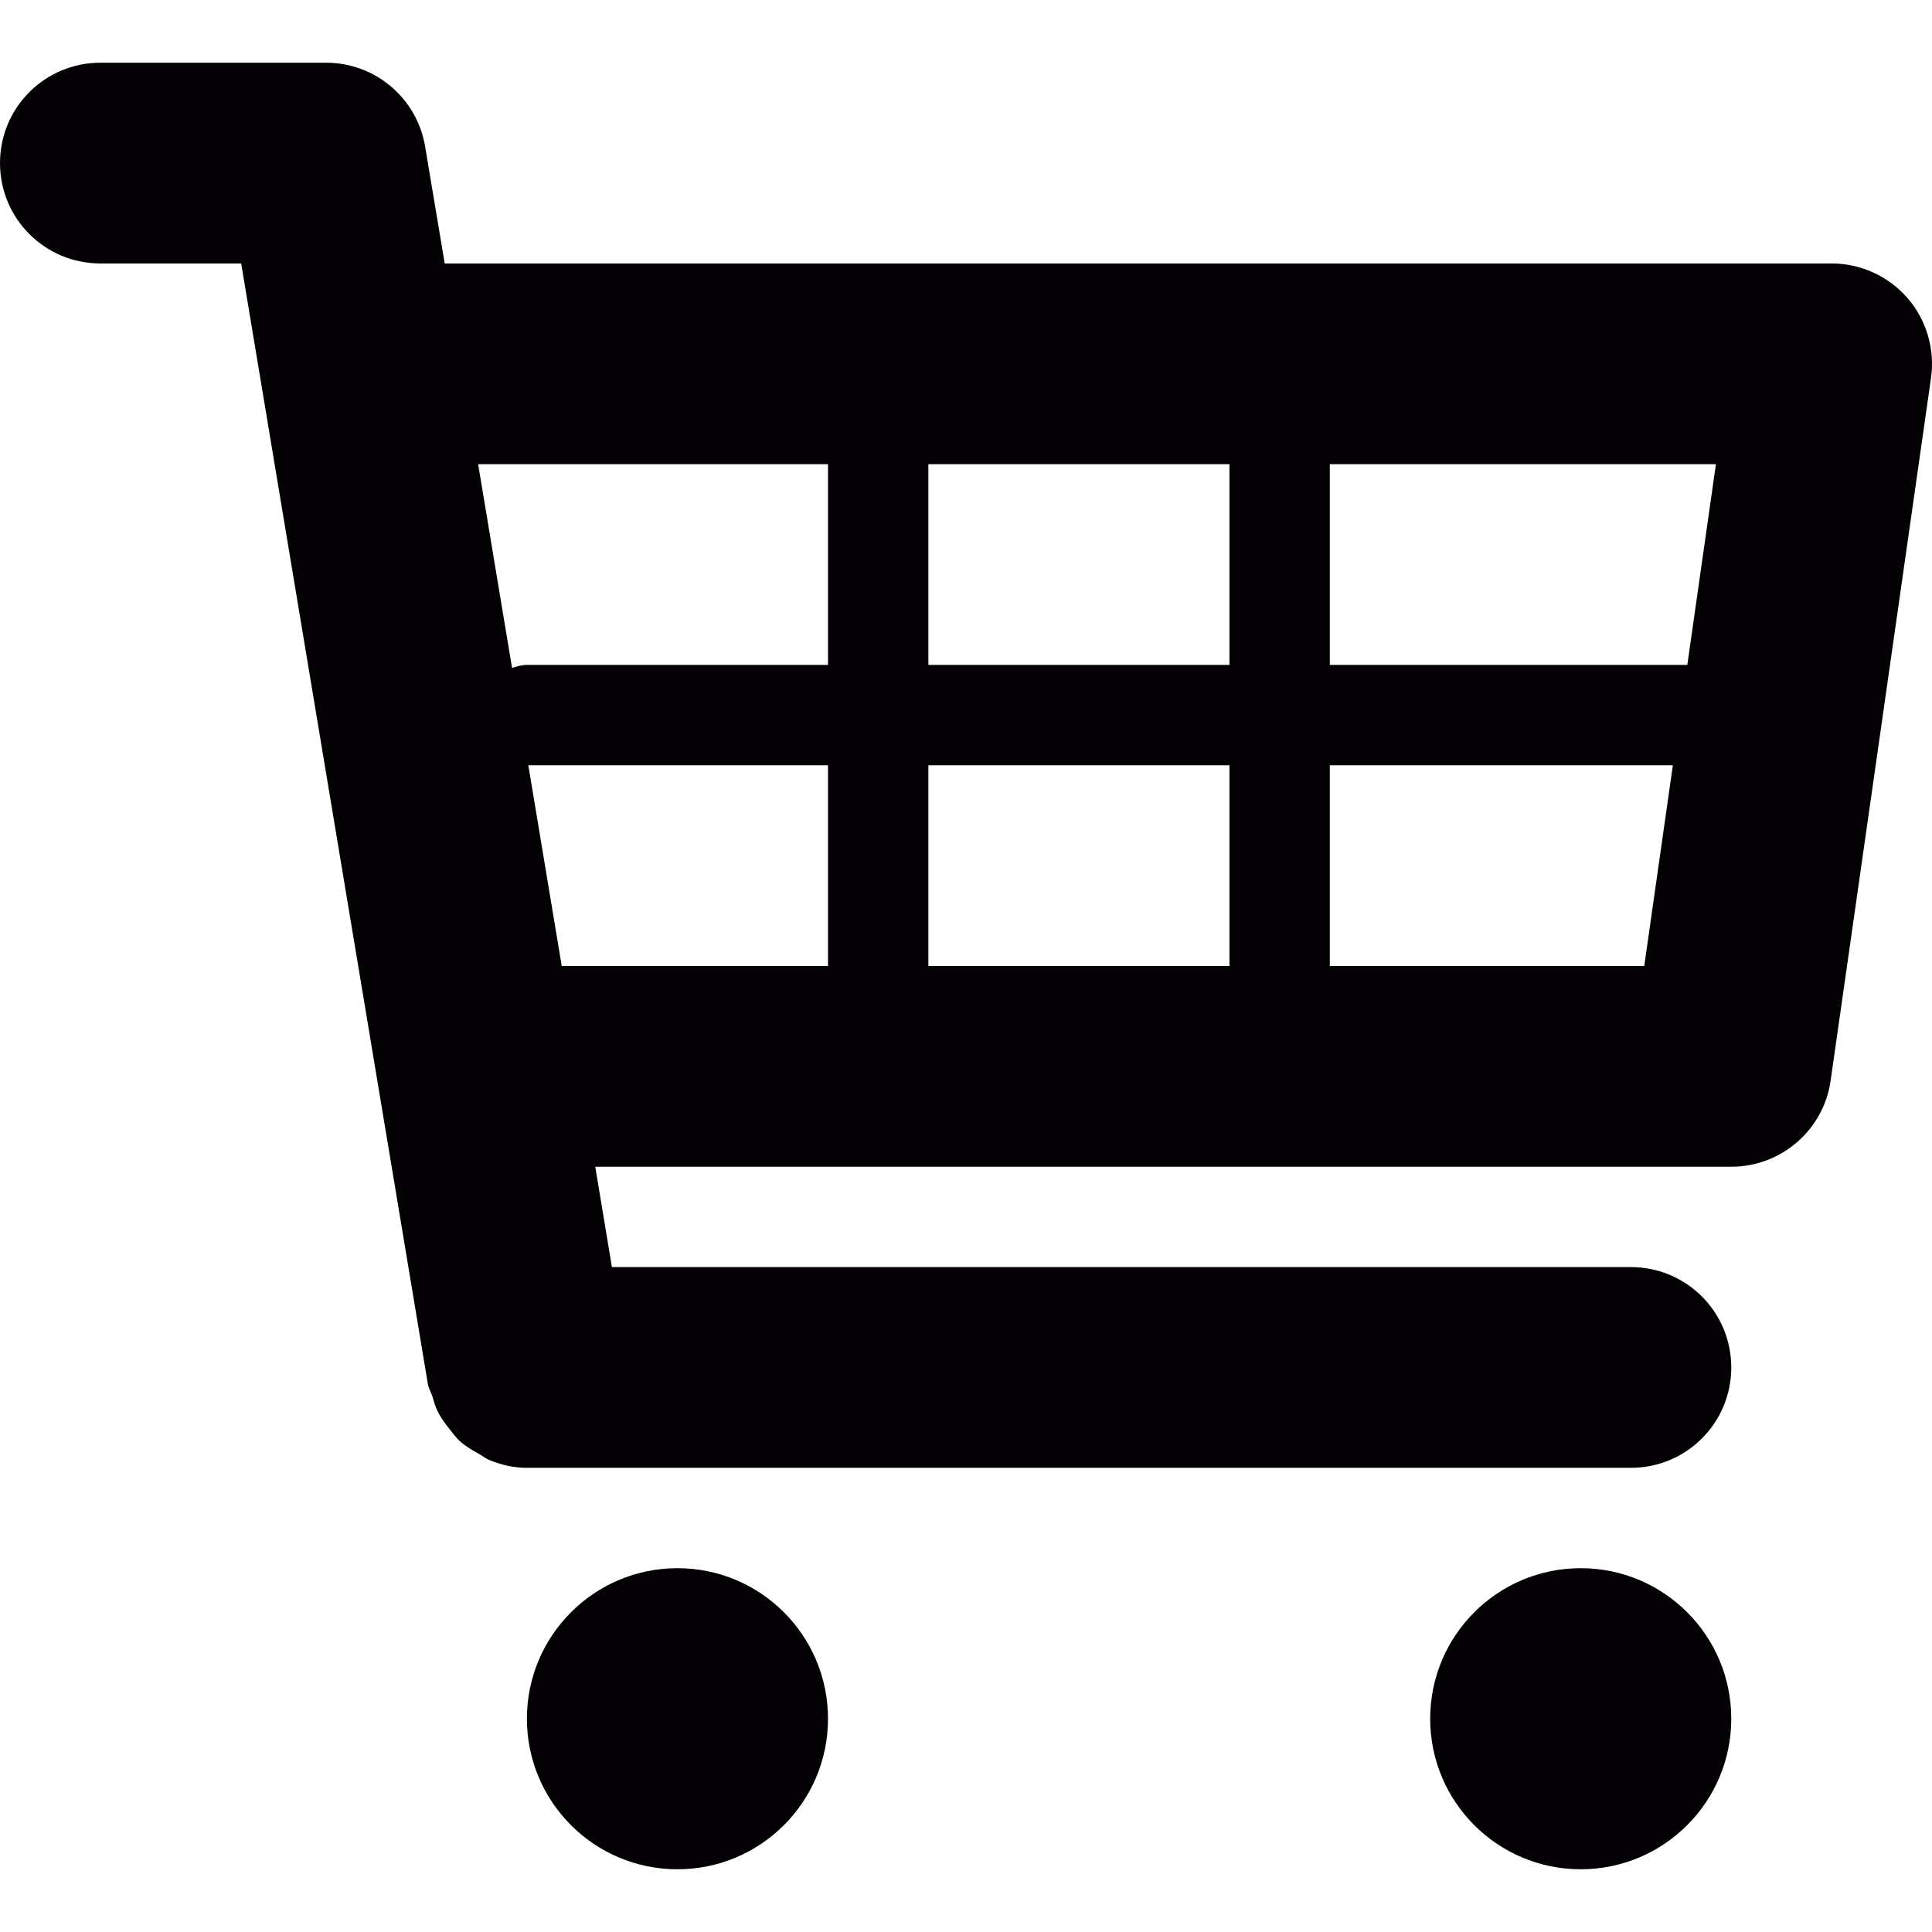
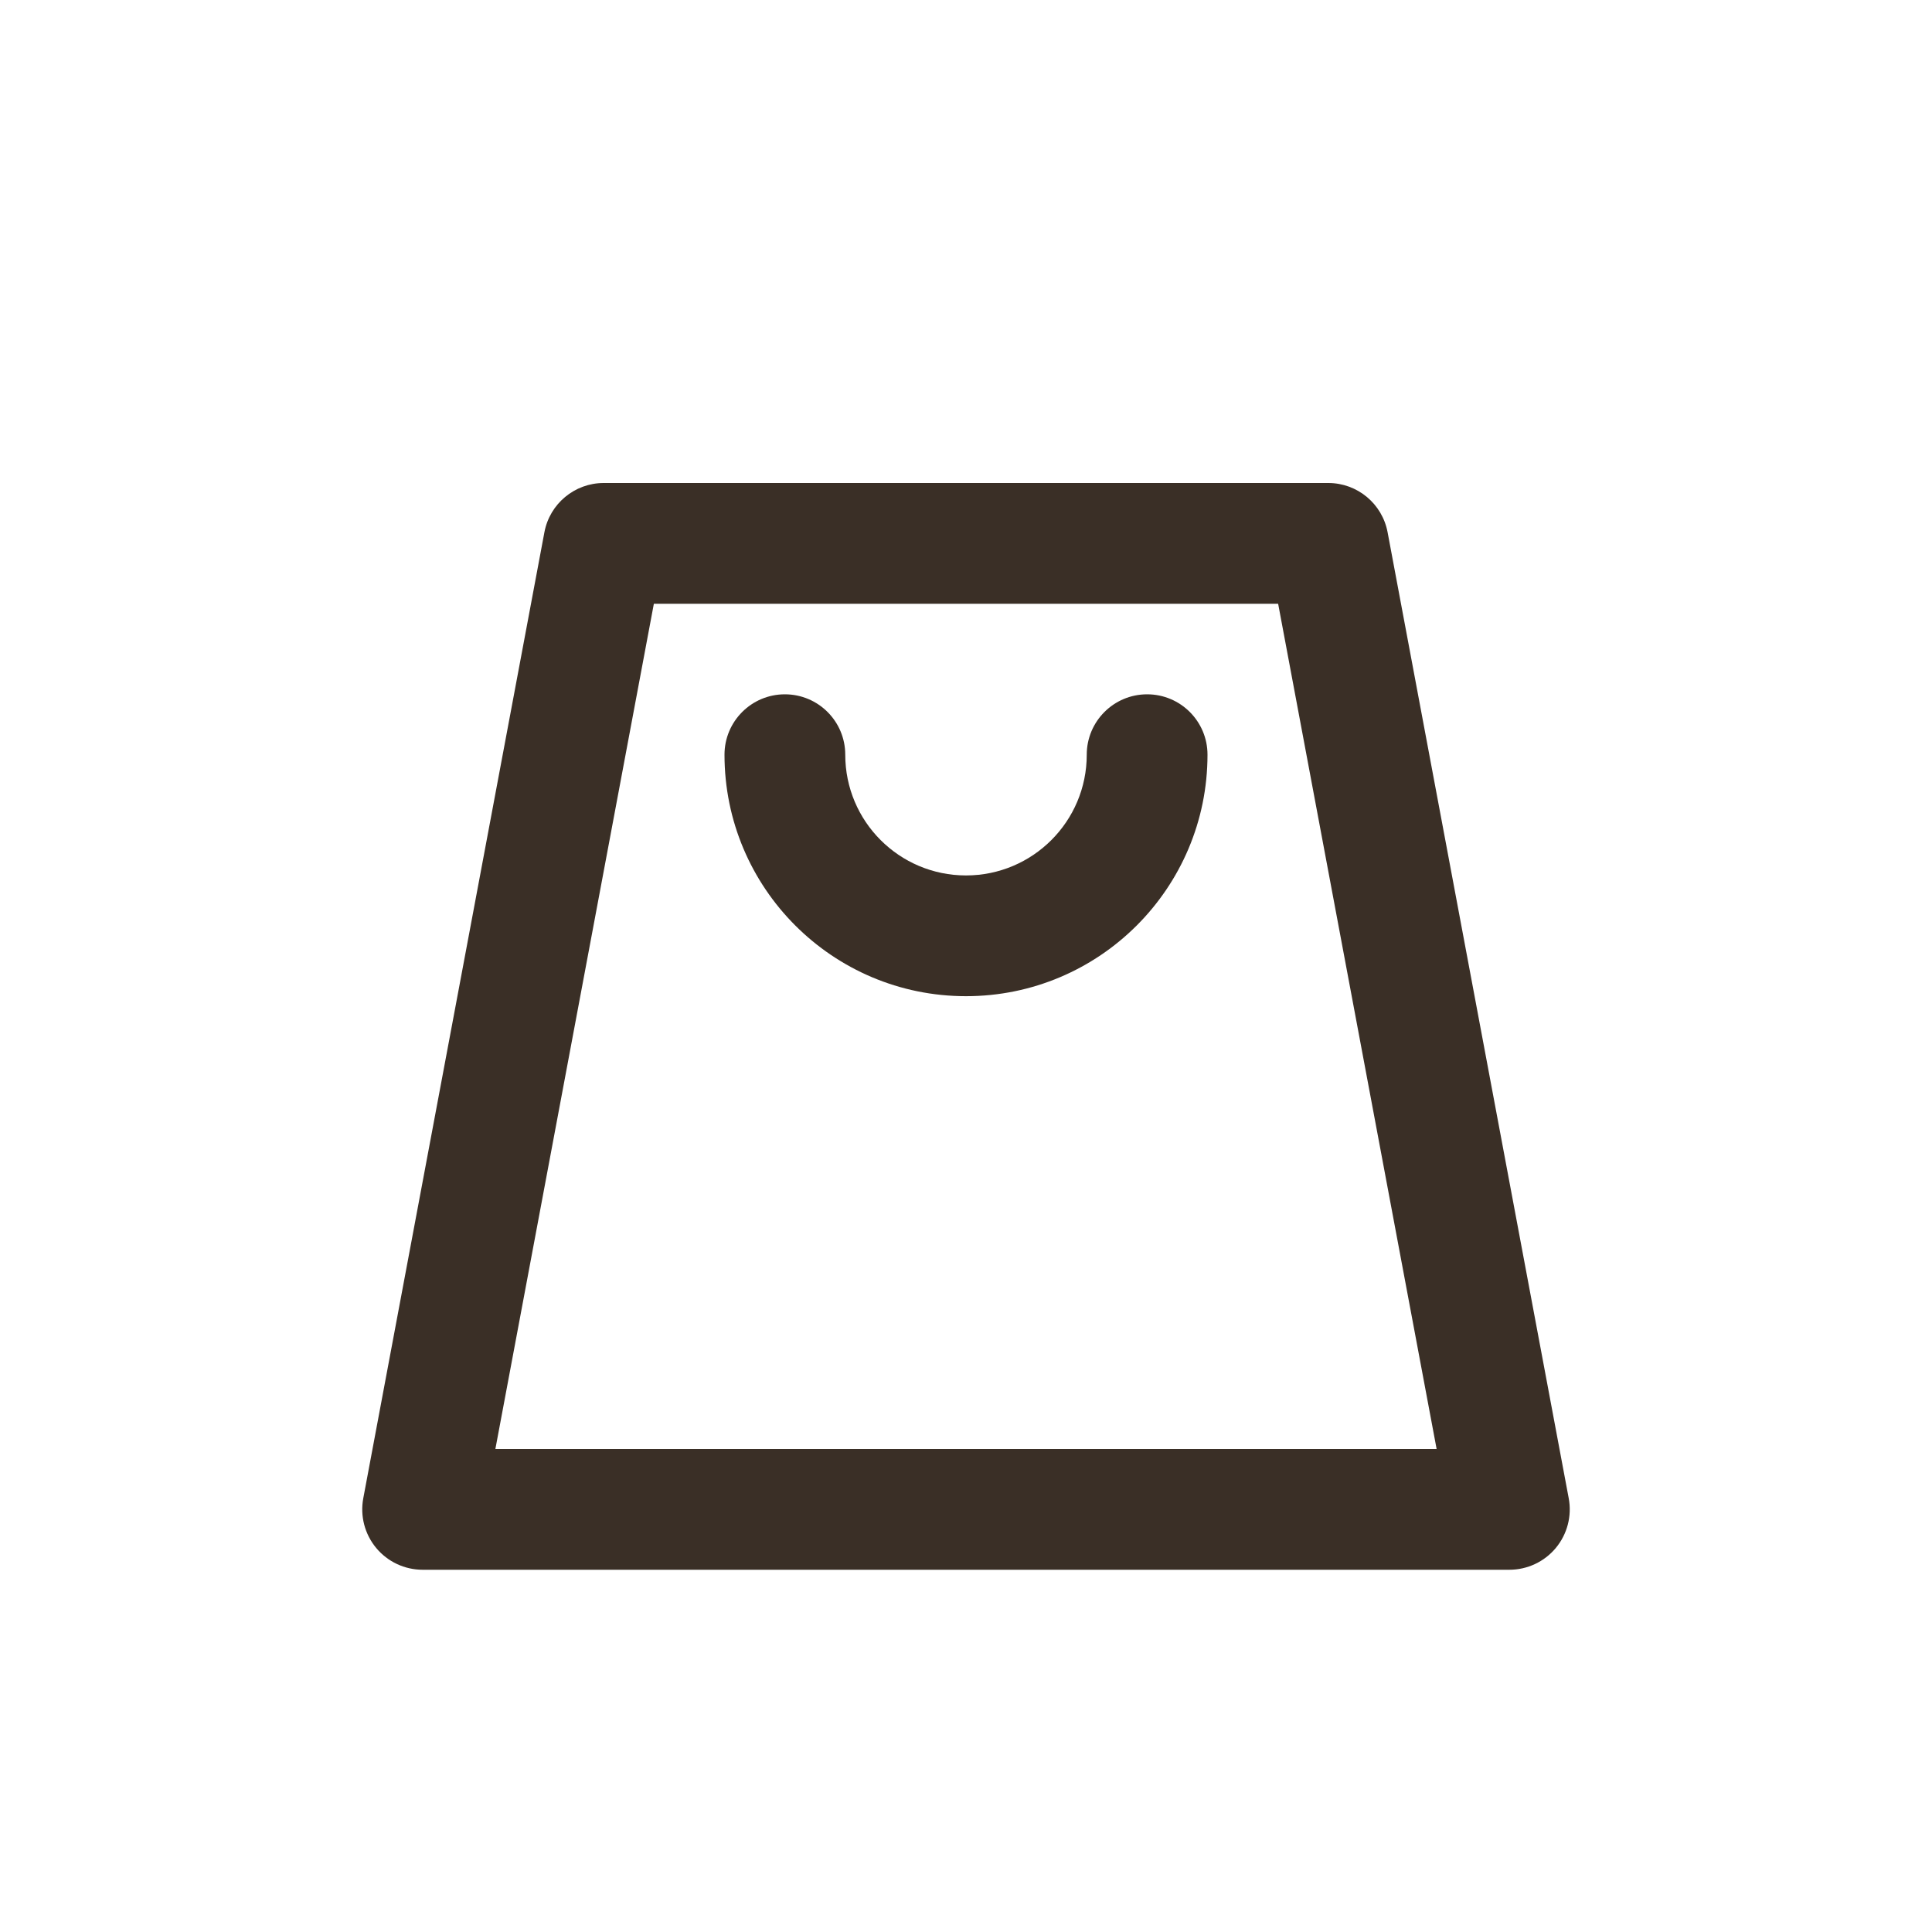
- <svg xmlns="http://www.w3.org/2000/svg" version="1.1" id="Capa_1" x="0px" y="0px" viewBox="0 0 19.25 19.25" style="enable-background:new 0 0 19.25 19.25;" xml:space="preserve">
-   <g>
-     <g id="Layer_1_107_">
-       <g>
-         <path style="fill:#030104;" d="M19.006,2.97c-0.191-0.219-0.466-0.345-0.756-0.345H4.431L4.236,1.461     C4.156,0.979,3.739,0.625,3.25,0.625H1c-0.553,0-1,0.447-1,1s0.447,1,1,1h1.403l1.86,11.164c0.008,0.045,0.031,0.082,0.045,0.124     c0.016,0.053,0.029,0.103,0.054,0.151c0.032,0.066,0.075,0.122,0.12,0.179c0.031,0.039,0.059,0.078,0.095,0.112     c0.058,0.054,0.125,0.092,0.193,0.13c0.038,0.021,0.071,0.049,0.112,0.065c0.116,0.047,0.238,0.075,0.367,0.075     c0.001,0,11.001,0,11.001,0c0.553,0,1-0.447,1-1s-0.447-1-1-1H6.097l-0.166-1H17.25c0.498,0,0.92-0.366,0.99-0.858l1-7     C19.281,3.479,19.195,3.188,19.006,2.97z M17.097,4.625l-0.285,2H13.25v-2H17.097z M12.25,4.625v2h-3v-2H12.25z M12.25,7.625v2     h-3v-2H12.25z M8.25,4.625v2h-3c-0.053,0-0.101,0.015-0.148,0.03l-0.338-2.03H8.25z M5.264,7.625H8.25v2H5.597L5.264,7.625z      M13.25,9.625v-2h3.418l-0.285,2H13.25z" />
-         <circle style="fill:#030104;" cx="6.75" cy="17.125" r="1.5" />
-         <circle style="fill:#030104;" cx="15.75" cy="17.125" r="1.5" />
-       </g>
-     </g>
-   </g>
-   <g>
- </g>
-   <g>
- </g>
-   <g>
- </g>
-   <g>
- </g>
-   <g>
- </g>
-   <g>
- </g>
-   <g>
- </g>
-   <g>
- </g>
-   <g>
- </g>
-   <g>
- </g>
-   <g>
- </g>
-   <g>
- </g>
-   <g>
- </g>
-   <g>
- </g>
-   <g>
- </g>
+ <svg xmlns="http://www.w3.org/2000/svg" fill="#000000" width="128" height="128" viewBox="0 0 32 32">
+   <path d="M22,8H10a1,1,0,0,0-.983.816l-3,16A1,1,0,0,0,7,26H25a1,1,0,0,0,.983-1.184l-3-16A1,1,0,0,0,22,8ZM8.205,24,10.83,10H21.17l2.625,14ZM20,12.5a4,4,0,0,1-8,0,1,1,0,0,1,2,0,2,2,0,0,0,4,0,1,1,0,0,1,2,0Z" fill="#3a2f26" style="" />
</svg>
